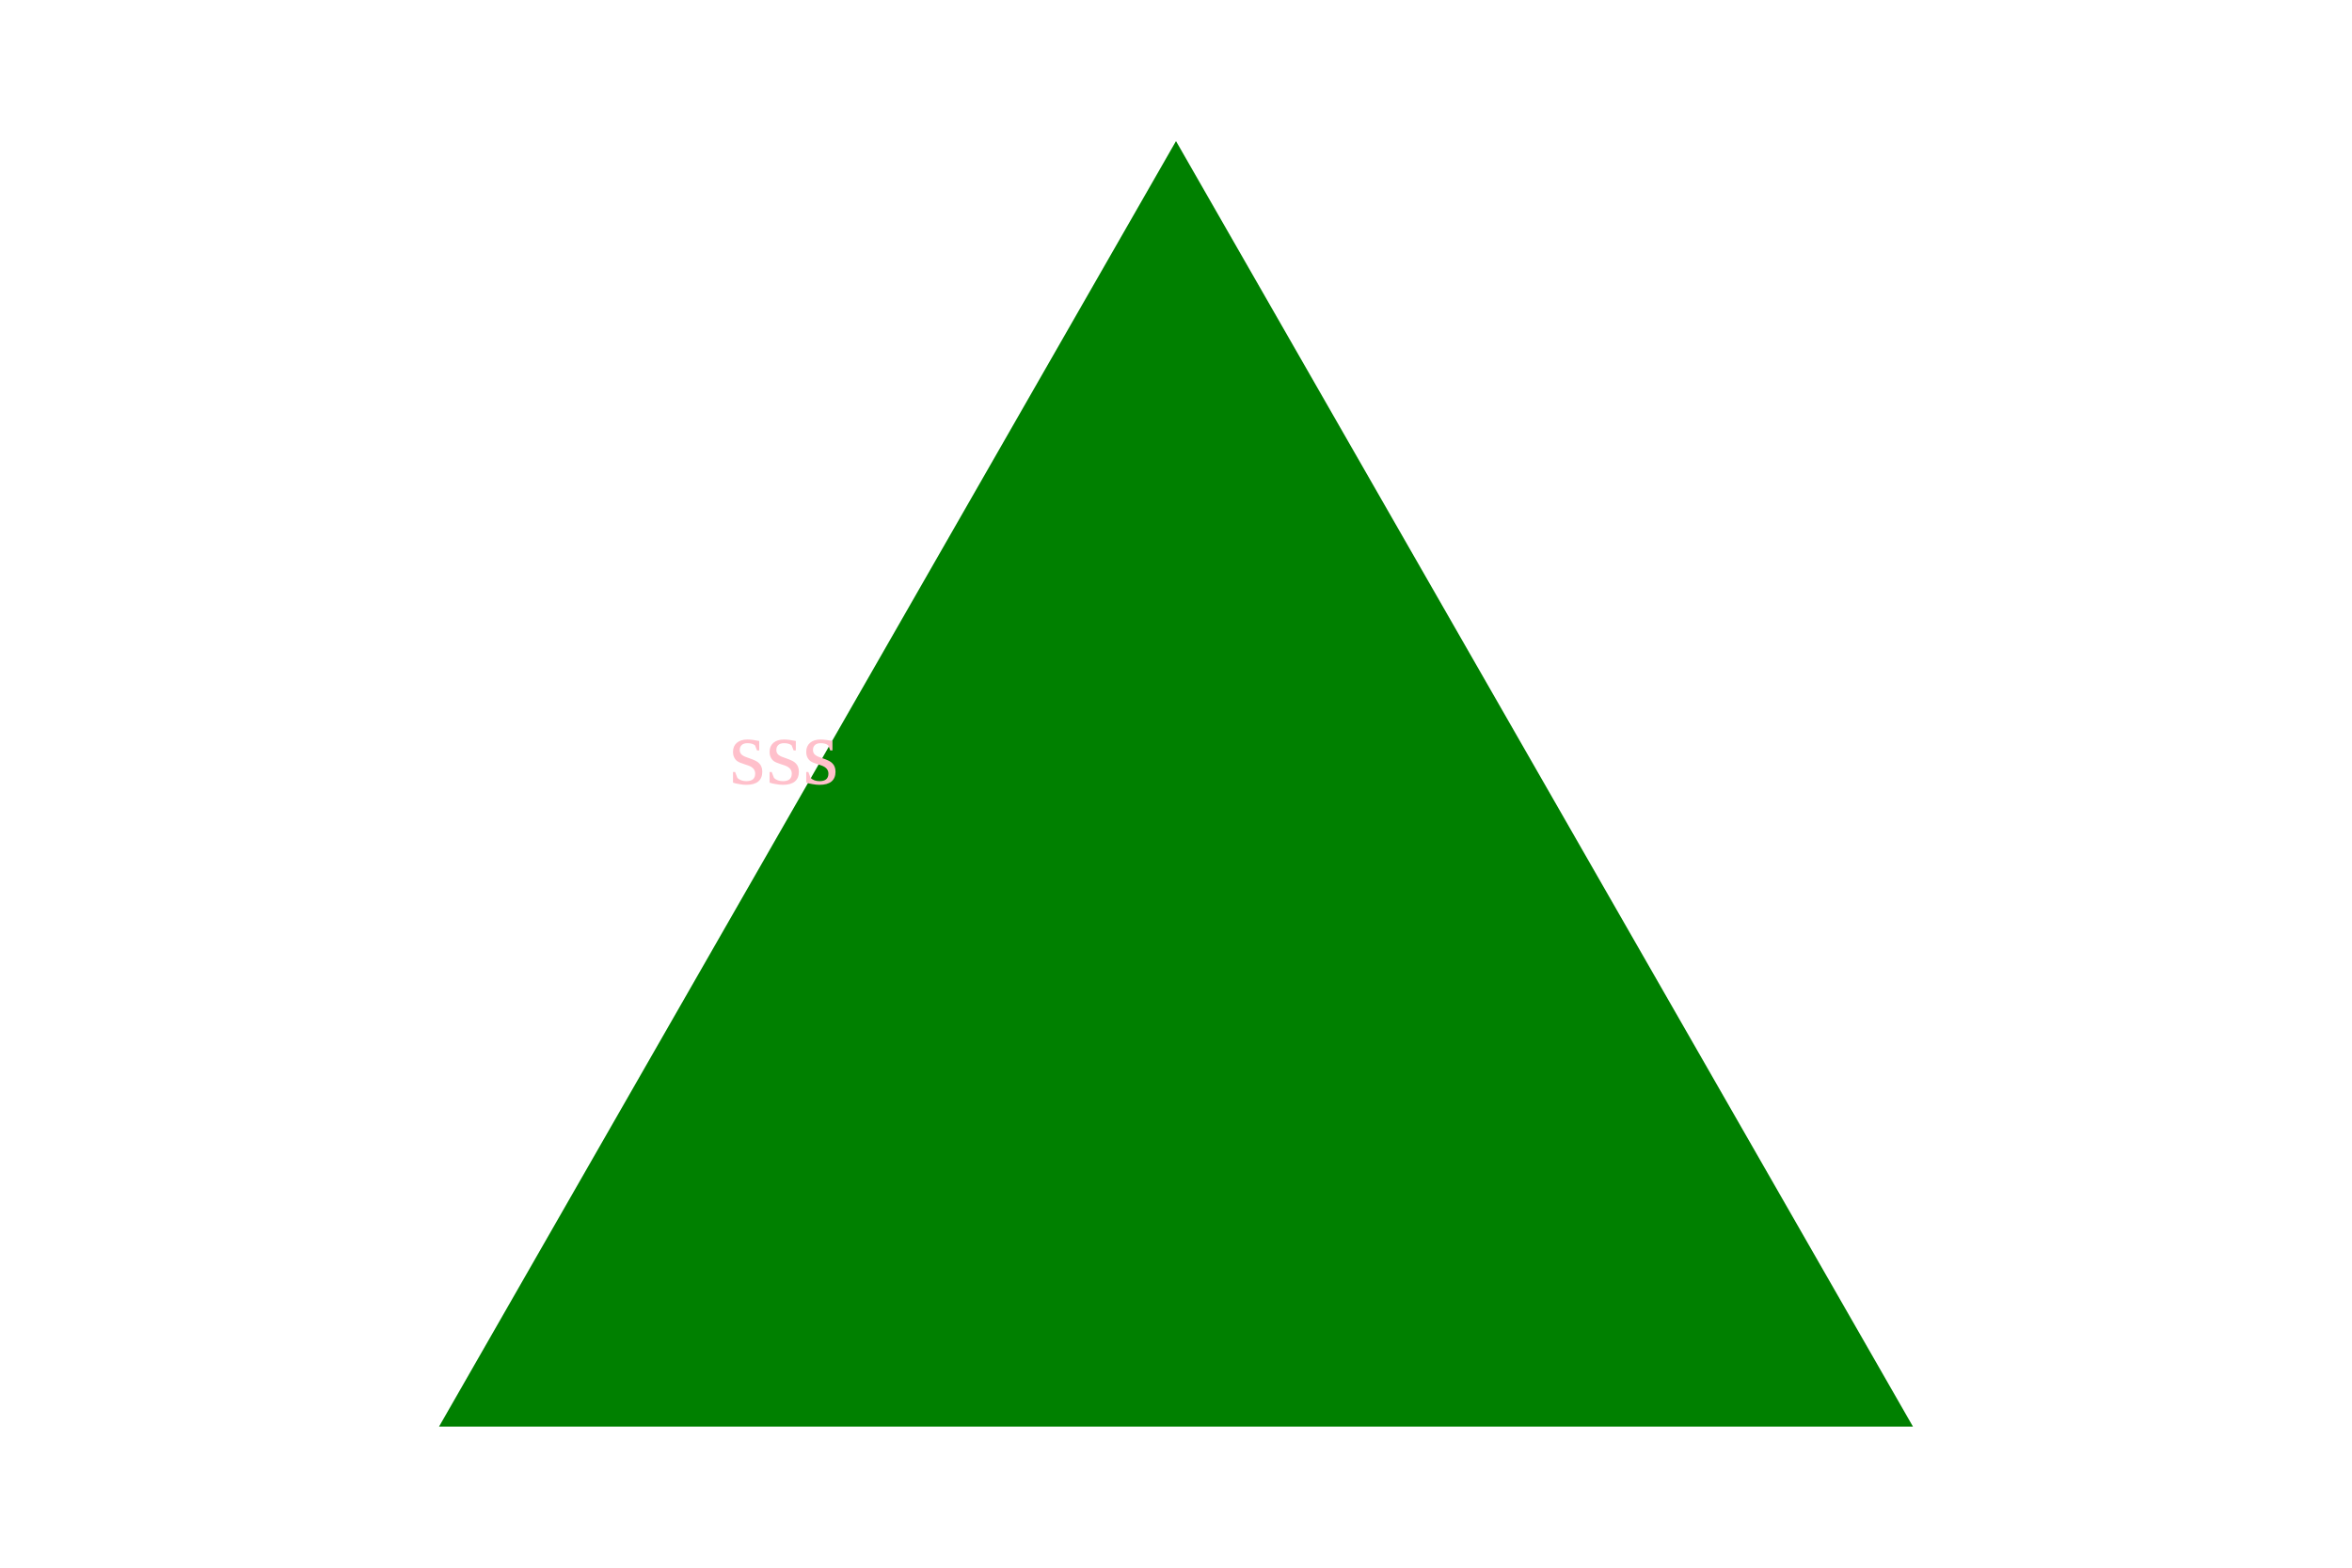
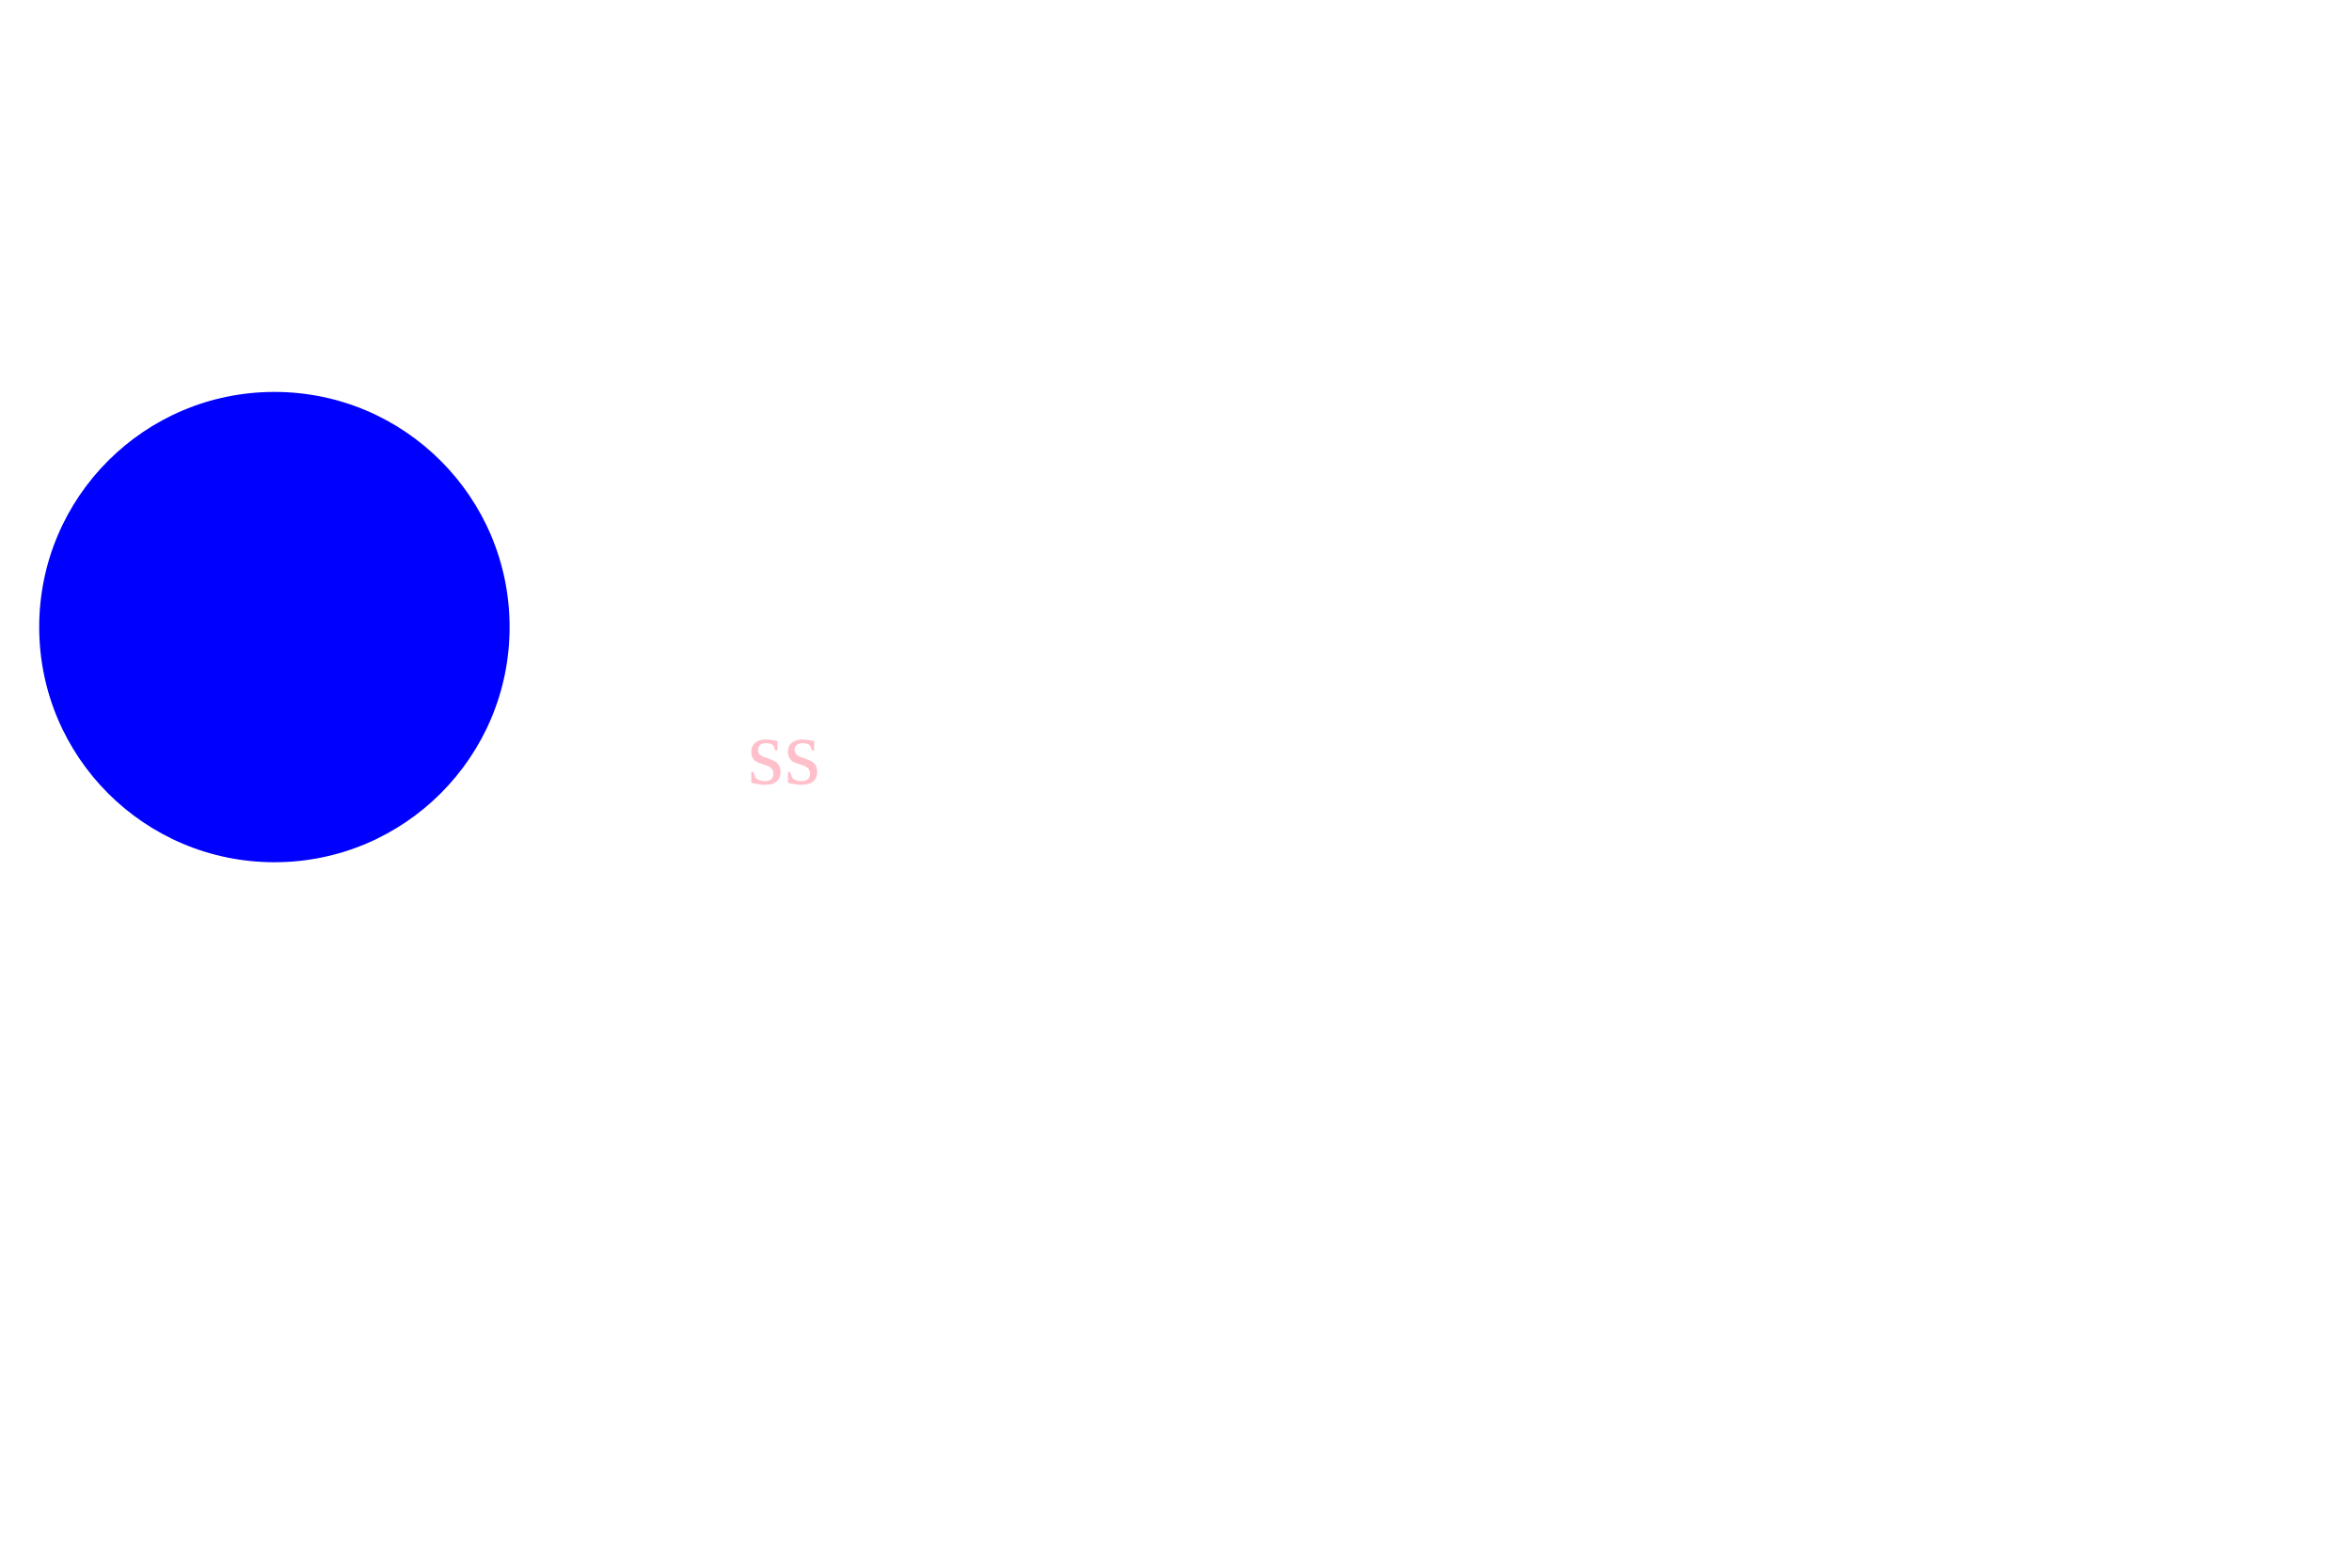
<svg xmlns="http://www.w3.org/2000/svg" width="300" height="200" version="1.1">
-   <polygon points="150, 18 244, 182 56, 182" fill="green" />
-   <text x="100" y="100" fill="pink" text-anchor="middle" alignment-badeline="middle">sss</text>
+   <circle cx="35" cy="80" r="30" fill="blue" />
+   <text x="100" y="100" fill="pink" text-anchor="middle" alignment-badeline="middle">ss</text>
</svg>
